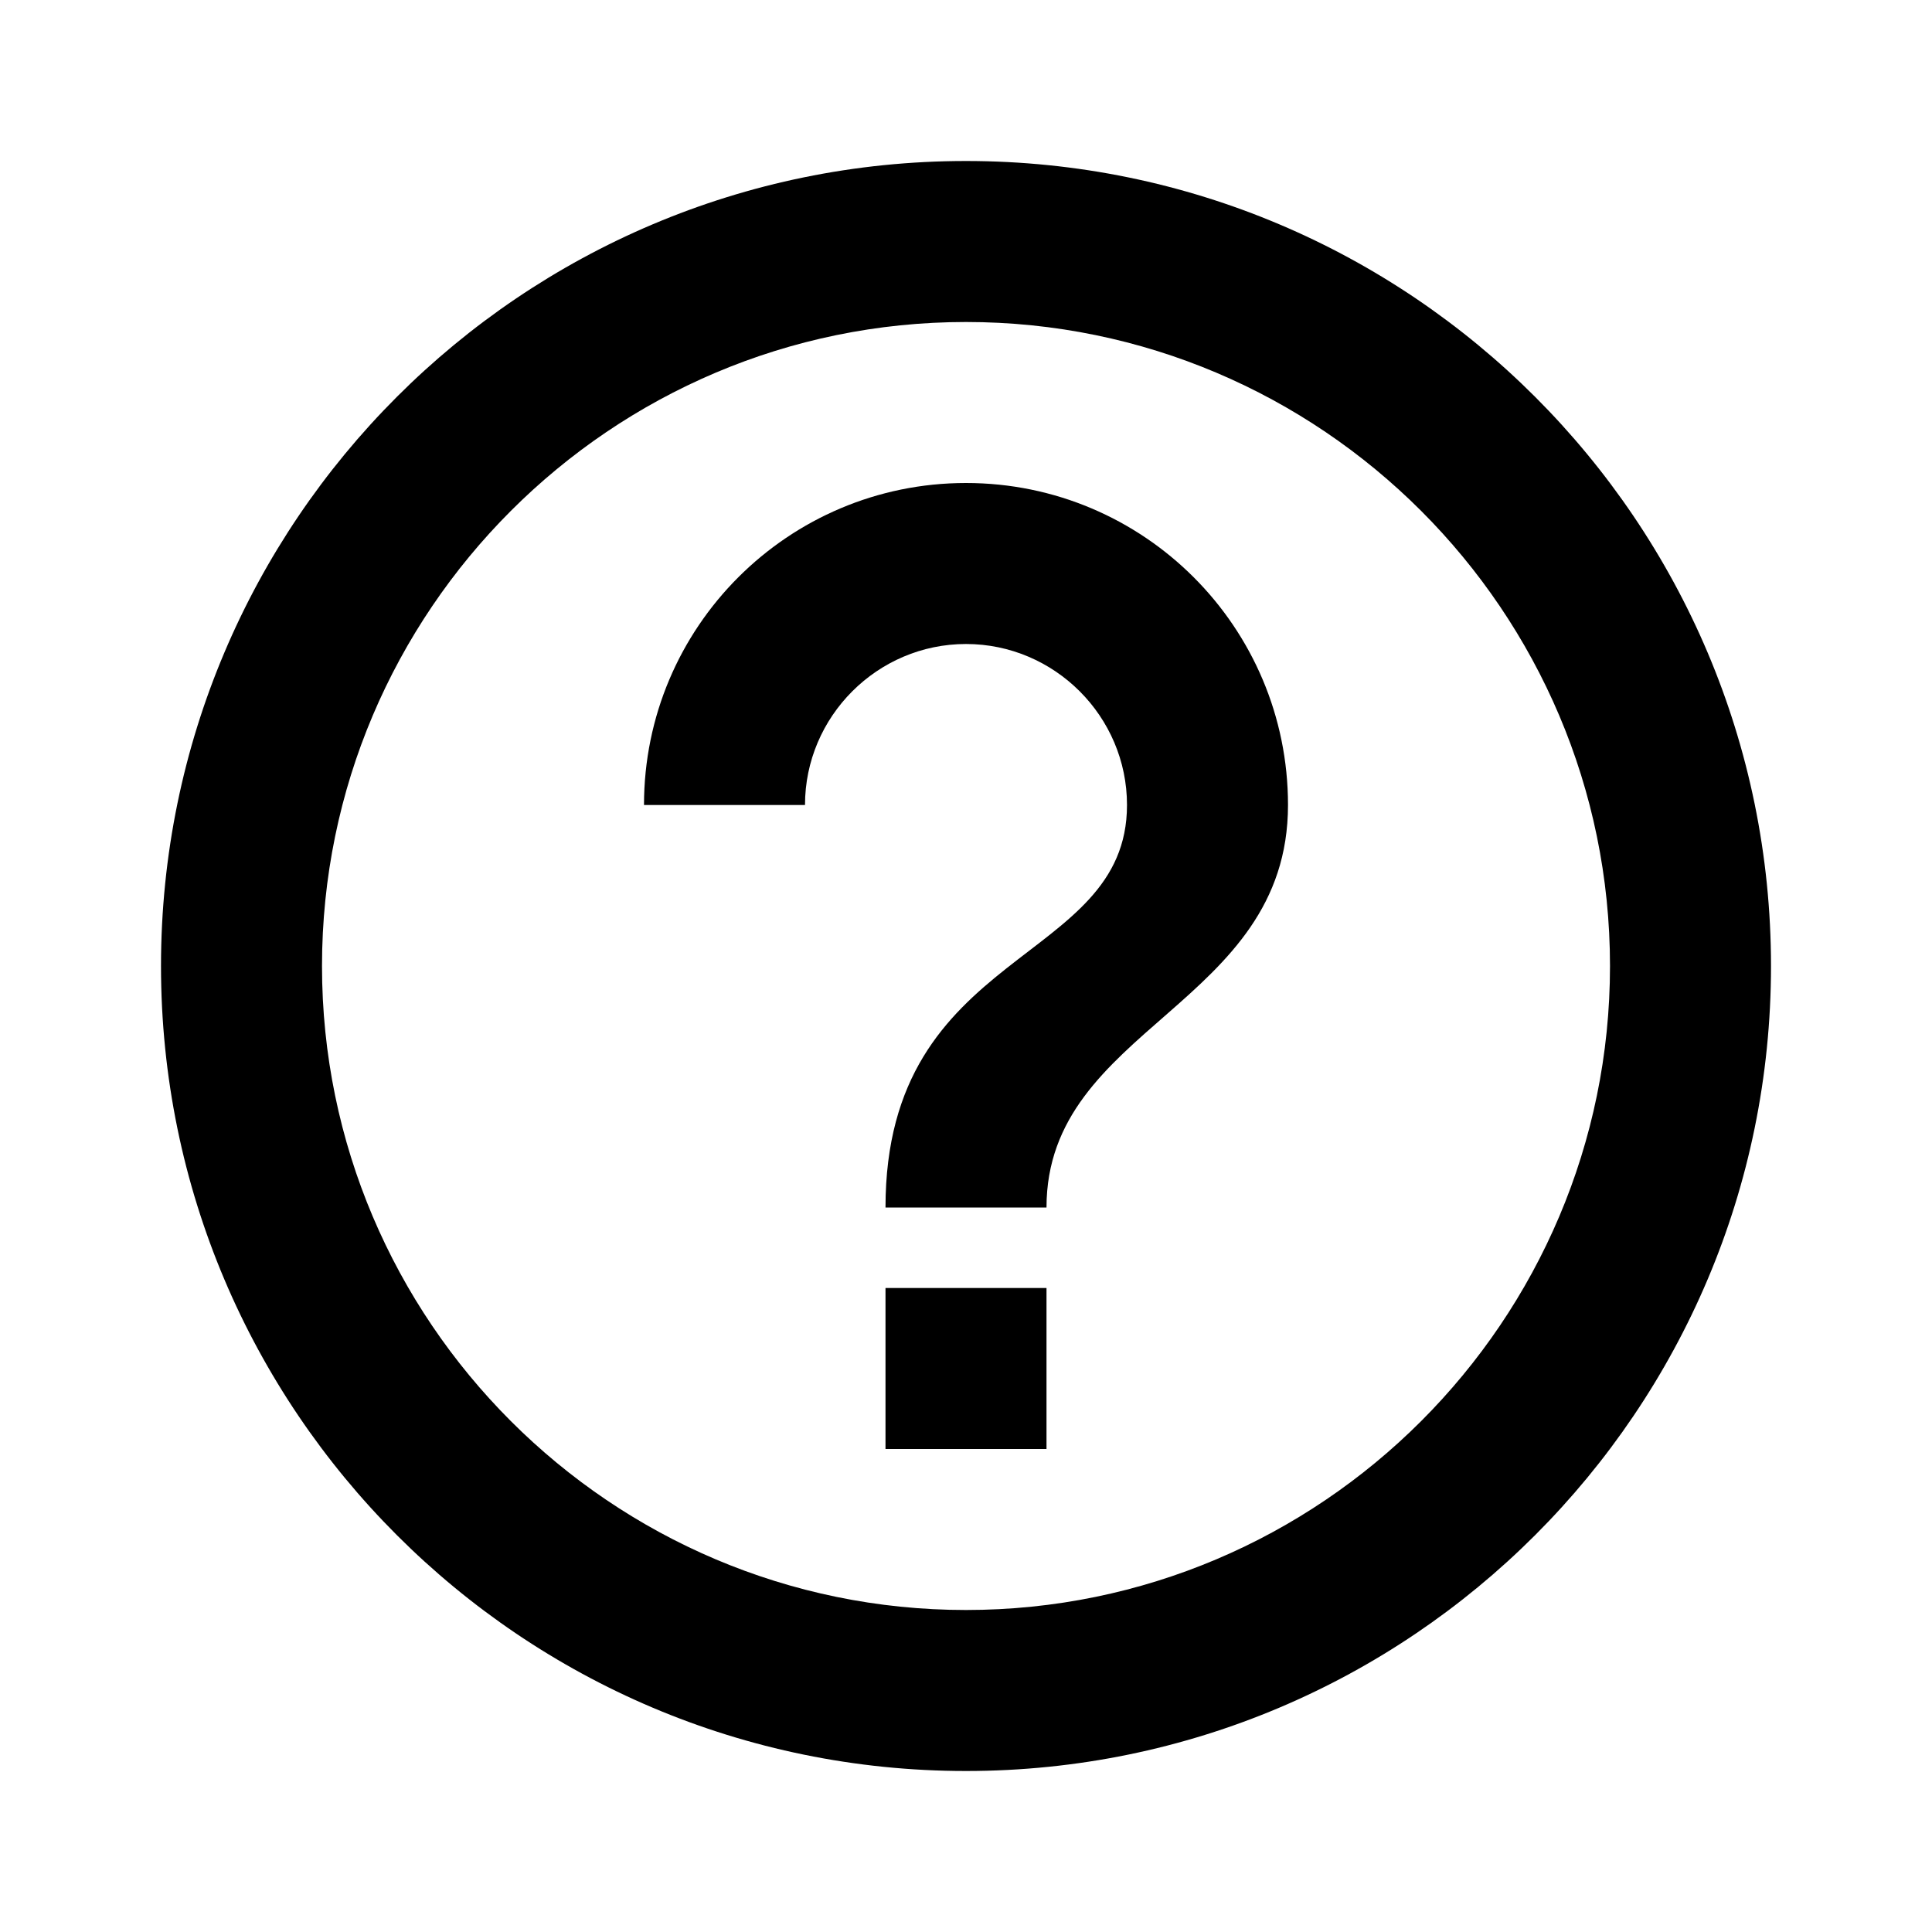
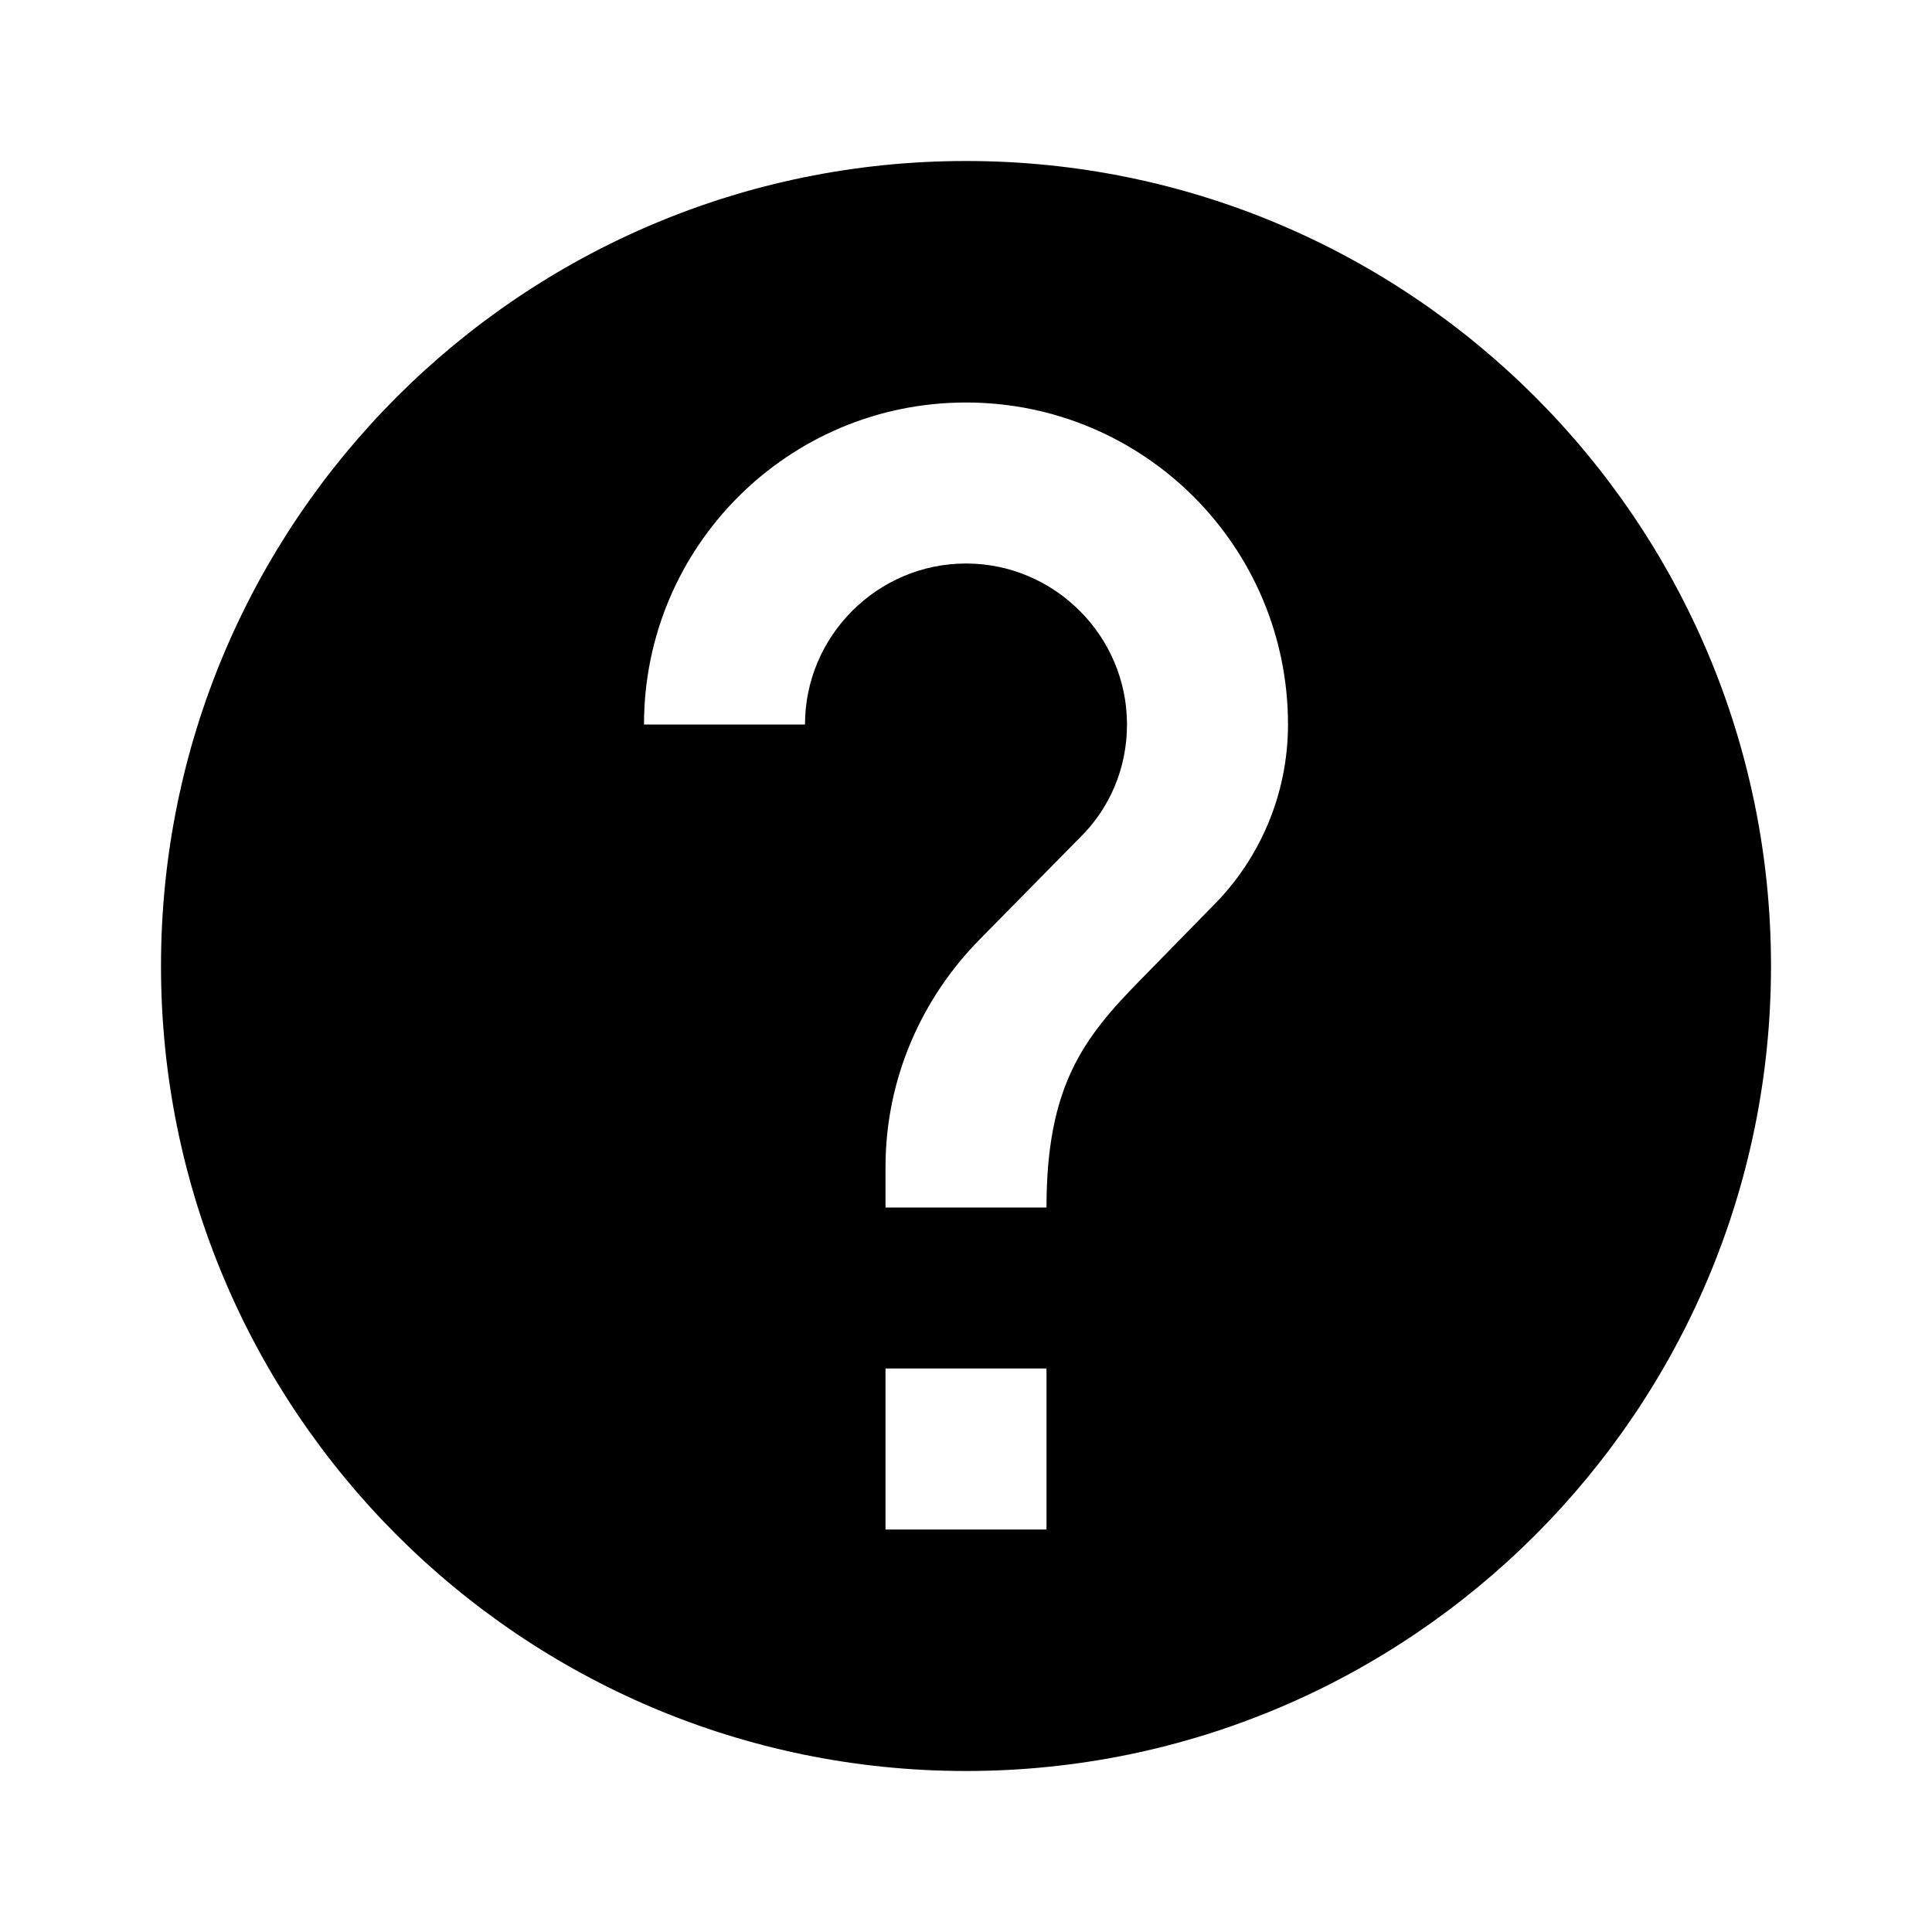
- <svg xmlns="http://www.w3.org/2000/svg" height="24" viewBox="0 0 24 24" width="24">
+ <svg xmlns="http://www.w3.org/2000/svg" height="24px" viewBox="0 0 24 24" width="24px" fill="#000000">
  <path d="M0 0h24v24H0z" fill="none" />
-   <path fill="currentColor" d="M11 18h2v-2h-2v2zm1-16C6.48 2 2 6.48 2 12s4.48 10 10 10 10-4.48 10-10S17.52 2 12 2zm0 18c-4.41 0-8-3.59-8-8s3.59-8 8-8 8 3.59 8 8-3.59 8-8 8zm0-14c-2.21 0-4 1.79-4 4h2c0-1.1.9-2 2-2s2 .9 2 2c0 2-3 1.75-3 5h2c0-2.25 3-2.5 3-5 0-2.21-1.79-4-4-4z" />
+   <path fill="currentColor" d="M12 2C6.48 2 2 6.48 2 12s4.48 10 10 10 10-4.48 10-10S17.52 2 12 2zm1 17h-2v-2h2v2zm2.07-7.75l-.9.92C13.45 12.9 13 13.5 13 15h-2v-.5c0-1.1.45-2.1 1.17-2.83l1.24-1.26c.37-.36.59-.86.59-1.41 0-1.1-.9-2-2-2s-2 .9-2 2H8c0-2.21 1.79-4 4-4s4 1.79 4 4c0 .88-.36 1.68-.93 2.25z" />
</svg>
